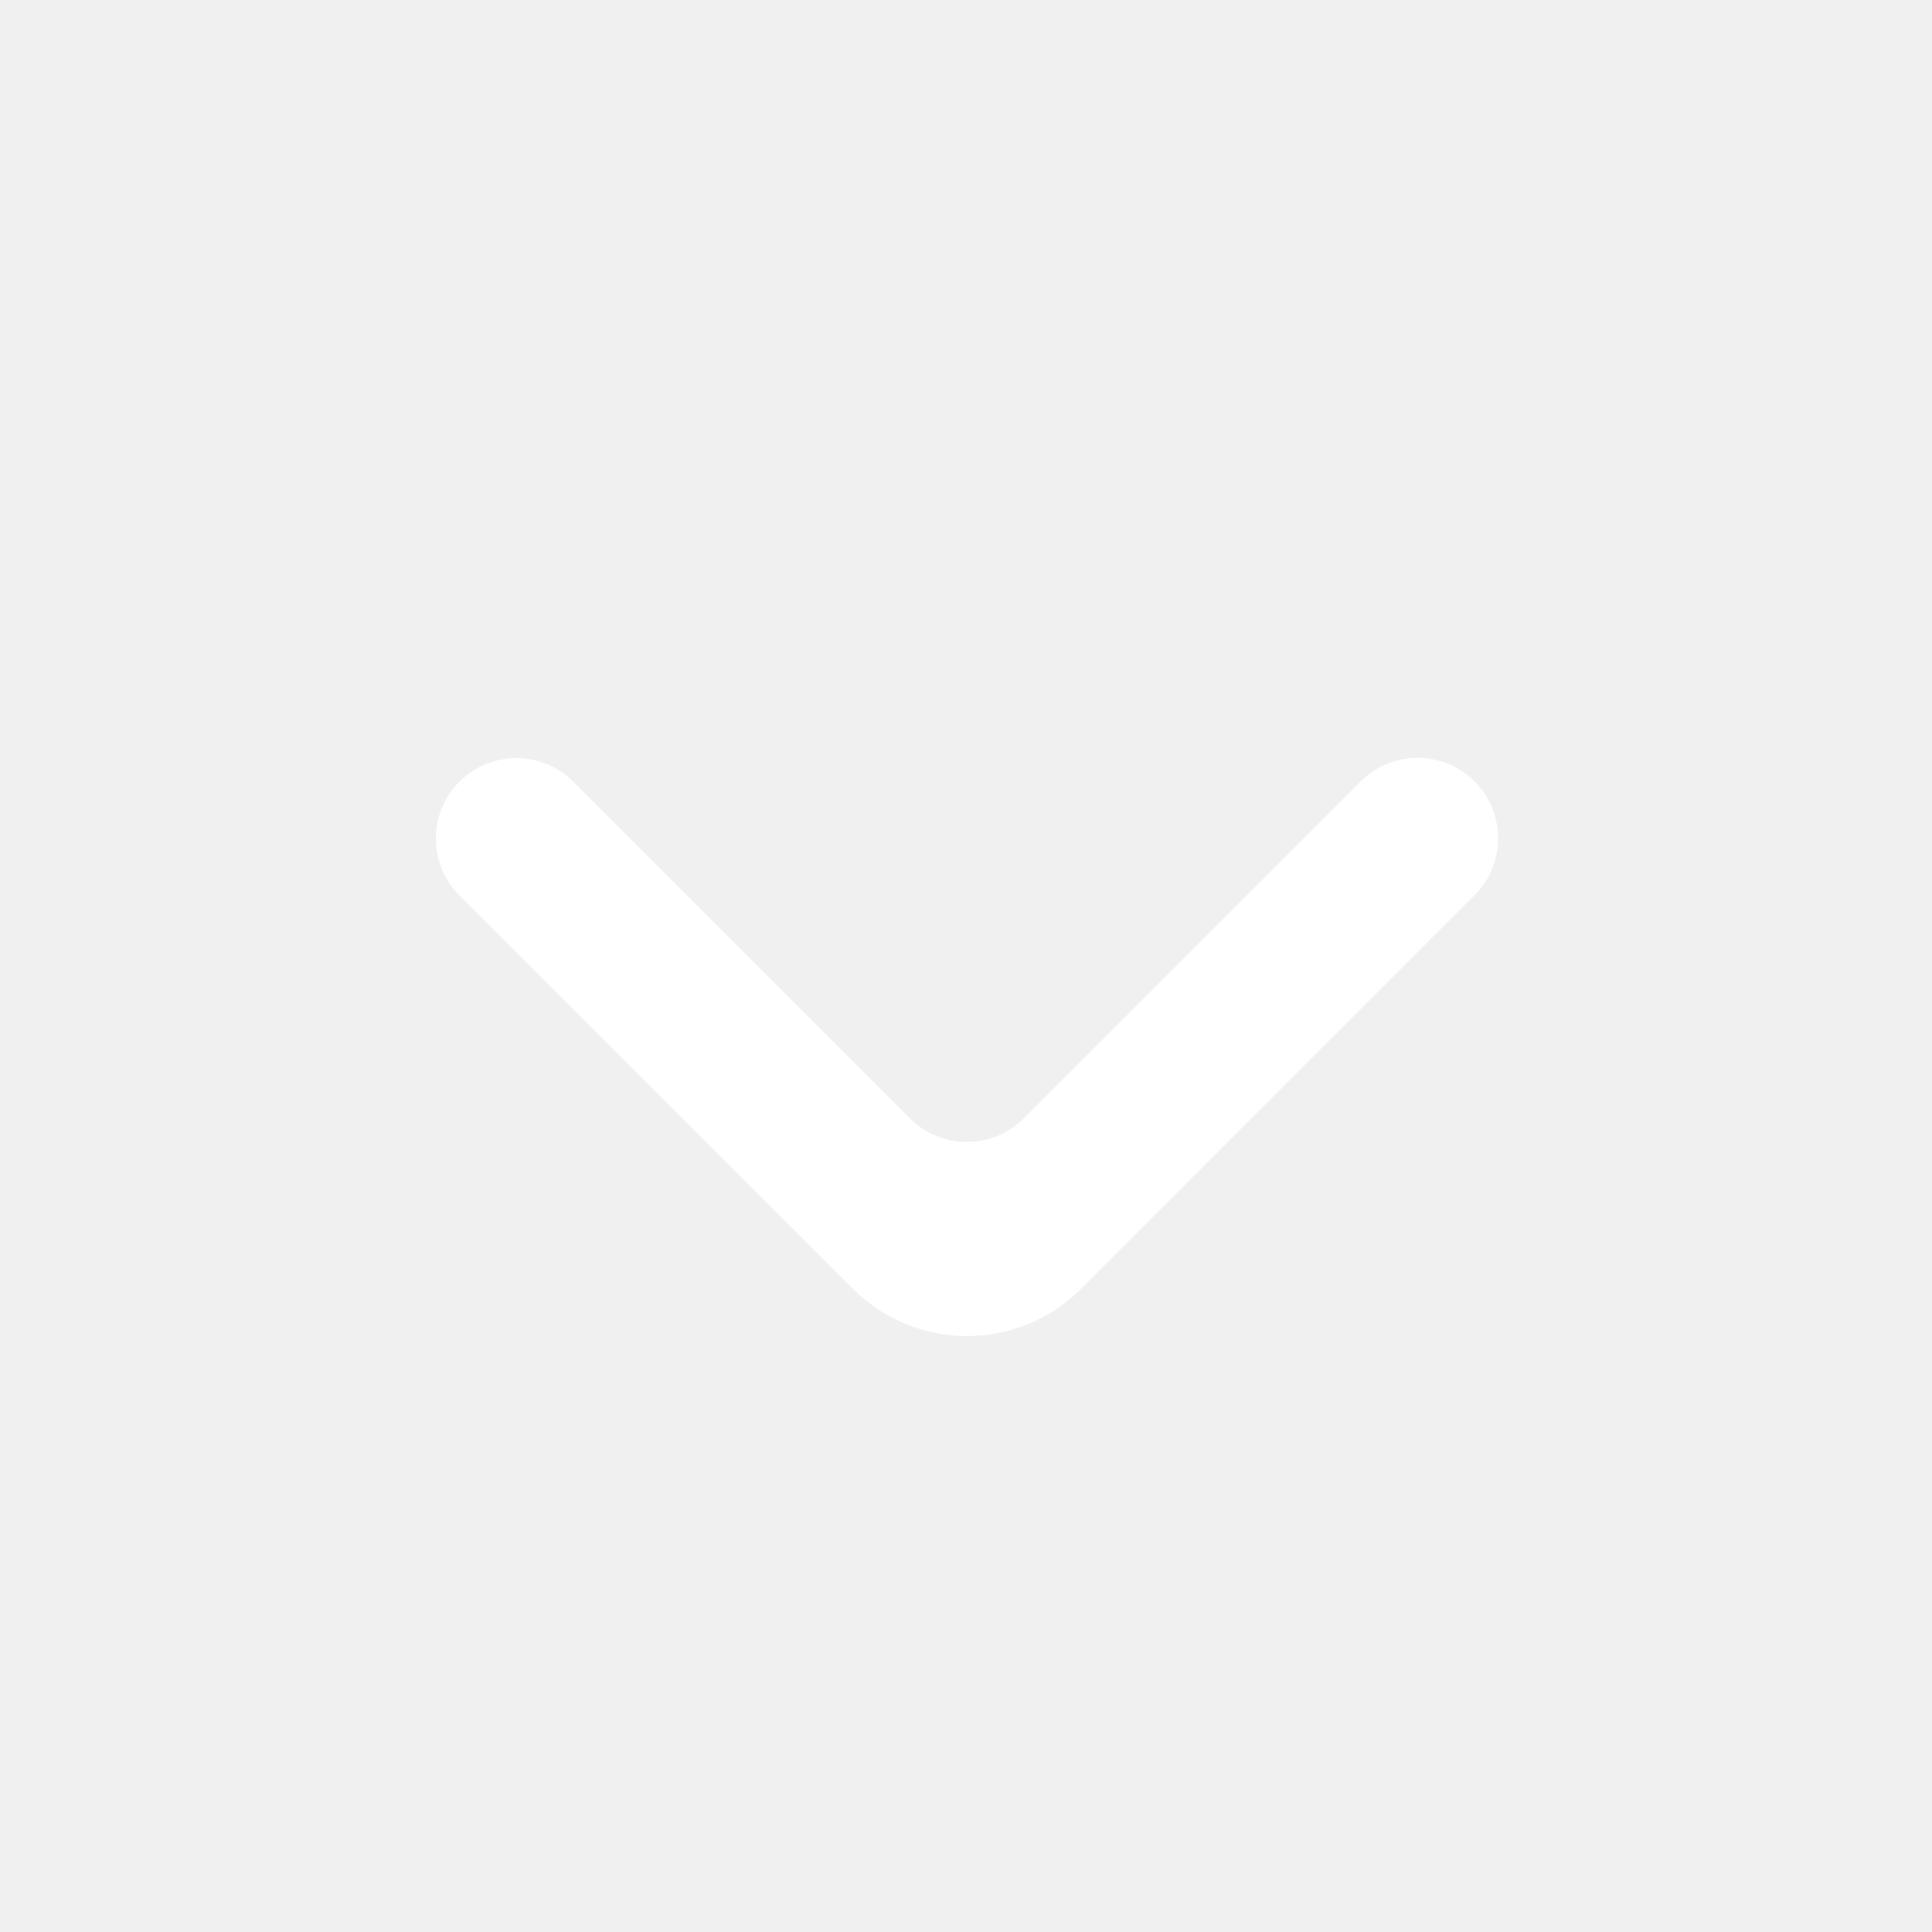
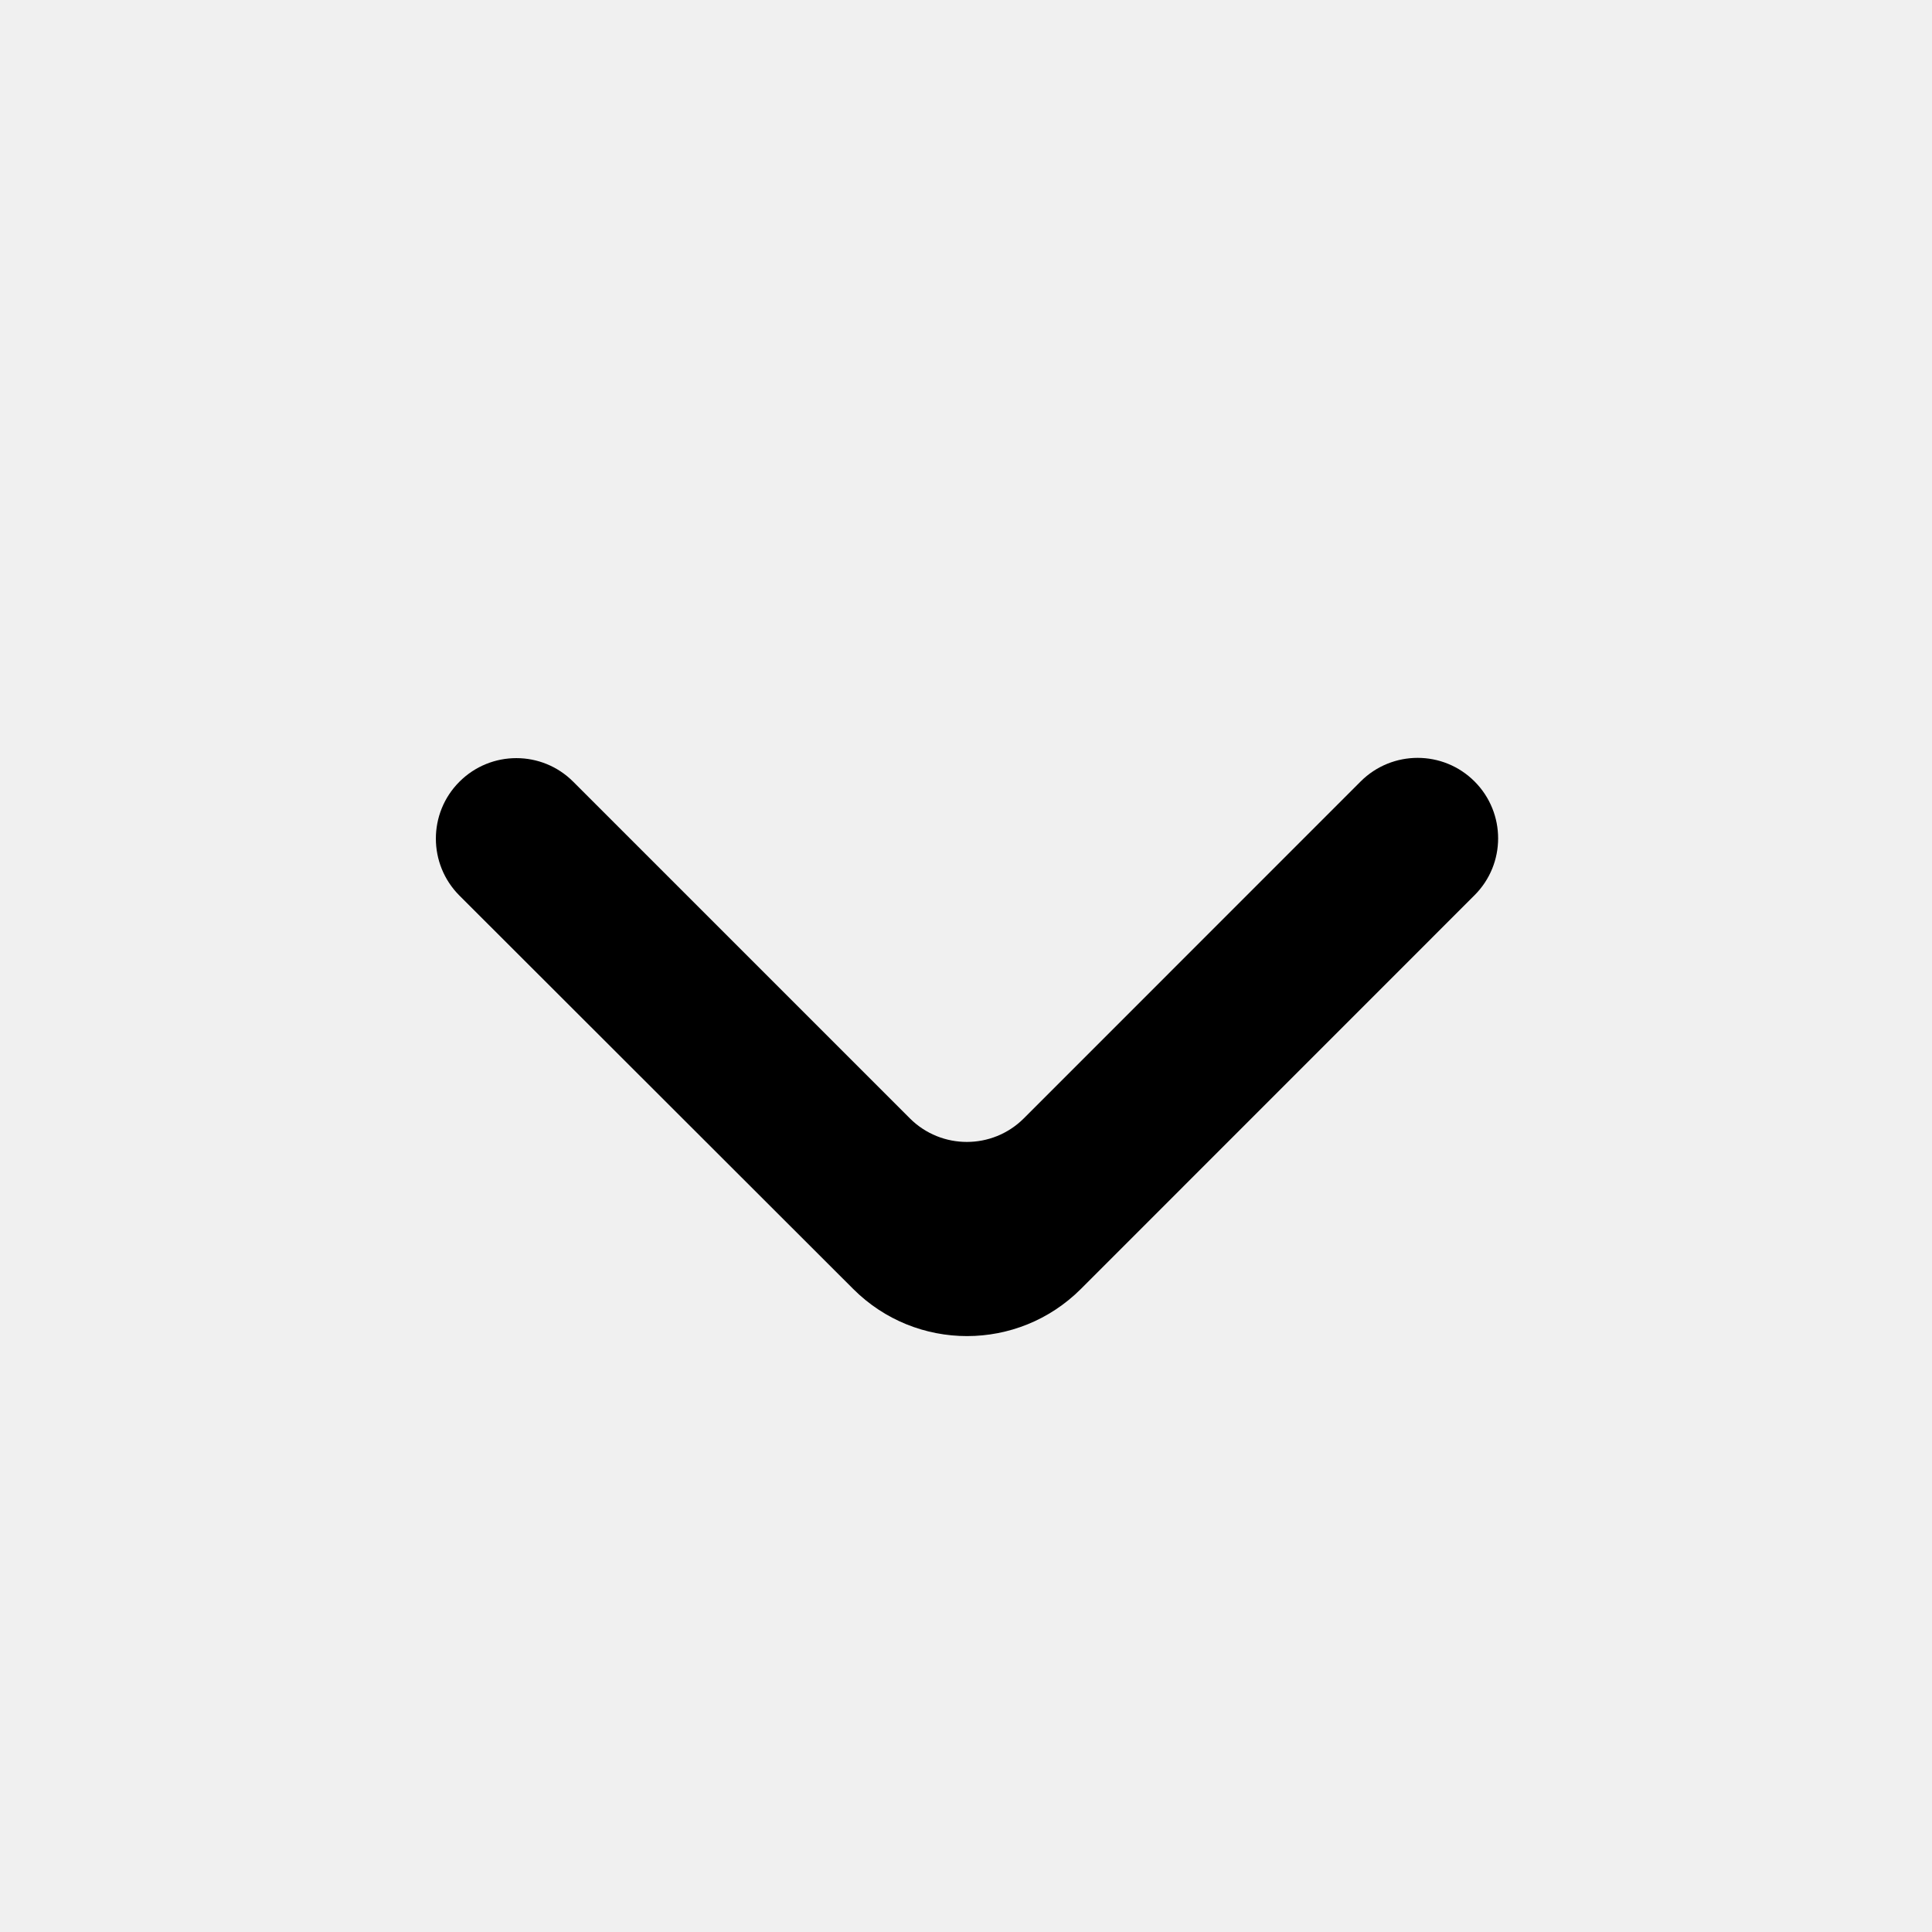
<svg xmlns="http://www.w3.org/2000/svg" width="64px" height="64px" viewBox="0 0 24 24" fill="none">
  <g id="SVGRepo_bgCarrier" stroke-width="0" />
  <g id="SVGRepo_tracerCarrier" stroke-linecap="round" stroke-linejoin="round" />
  <g id="SVGRepo_iconCarrier">
-     <path d="M5.707 9.711C5.317 10.101 5.317 10.734 5.707 11.125L10.599 16.012C11.38 16.793 12.646 16.792 13.427 16.012L18.317 11.121C18.708 10.731 18.708 10.098 18.317 9.707C17.927 9.317 17.294 9.317 16.903 9.707L12.718 13.893C12.327 14.283 11.694 14.283 11.303 13.893L7.121 9.711C6.731 9.32 6.098 9.32 5.707 9.711Z" fill="#ffffff" />
+     <path d="M5.707 9.711C5.317 10.101 5.317 10.734 5.707 11.125L10.599 16.012C11.38 16.793 12.646 16.792 13.427 16.012L18.317 11.121C18.708 10.731 18.708 10.098 18.317 9.707C17.927 9.317 17.294 9.317 16.903 9.707L12.718 13.893C12.327 14.283 11.694 14.283 11.303 13.893L7.121 9.711C6.731 9.32 6.098 9.32 5.707 9.711Z" fill="#000000" />
  </g>
</svg>
